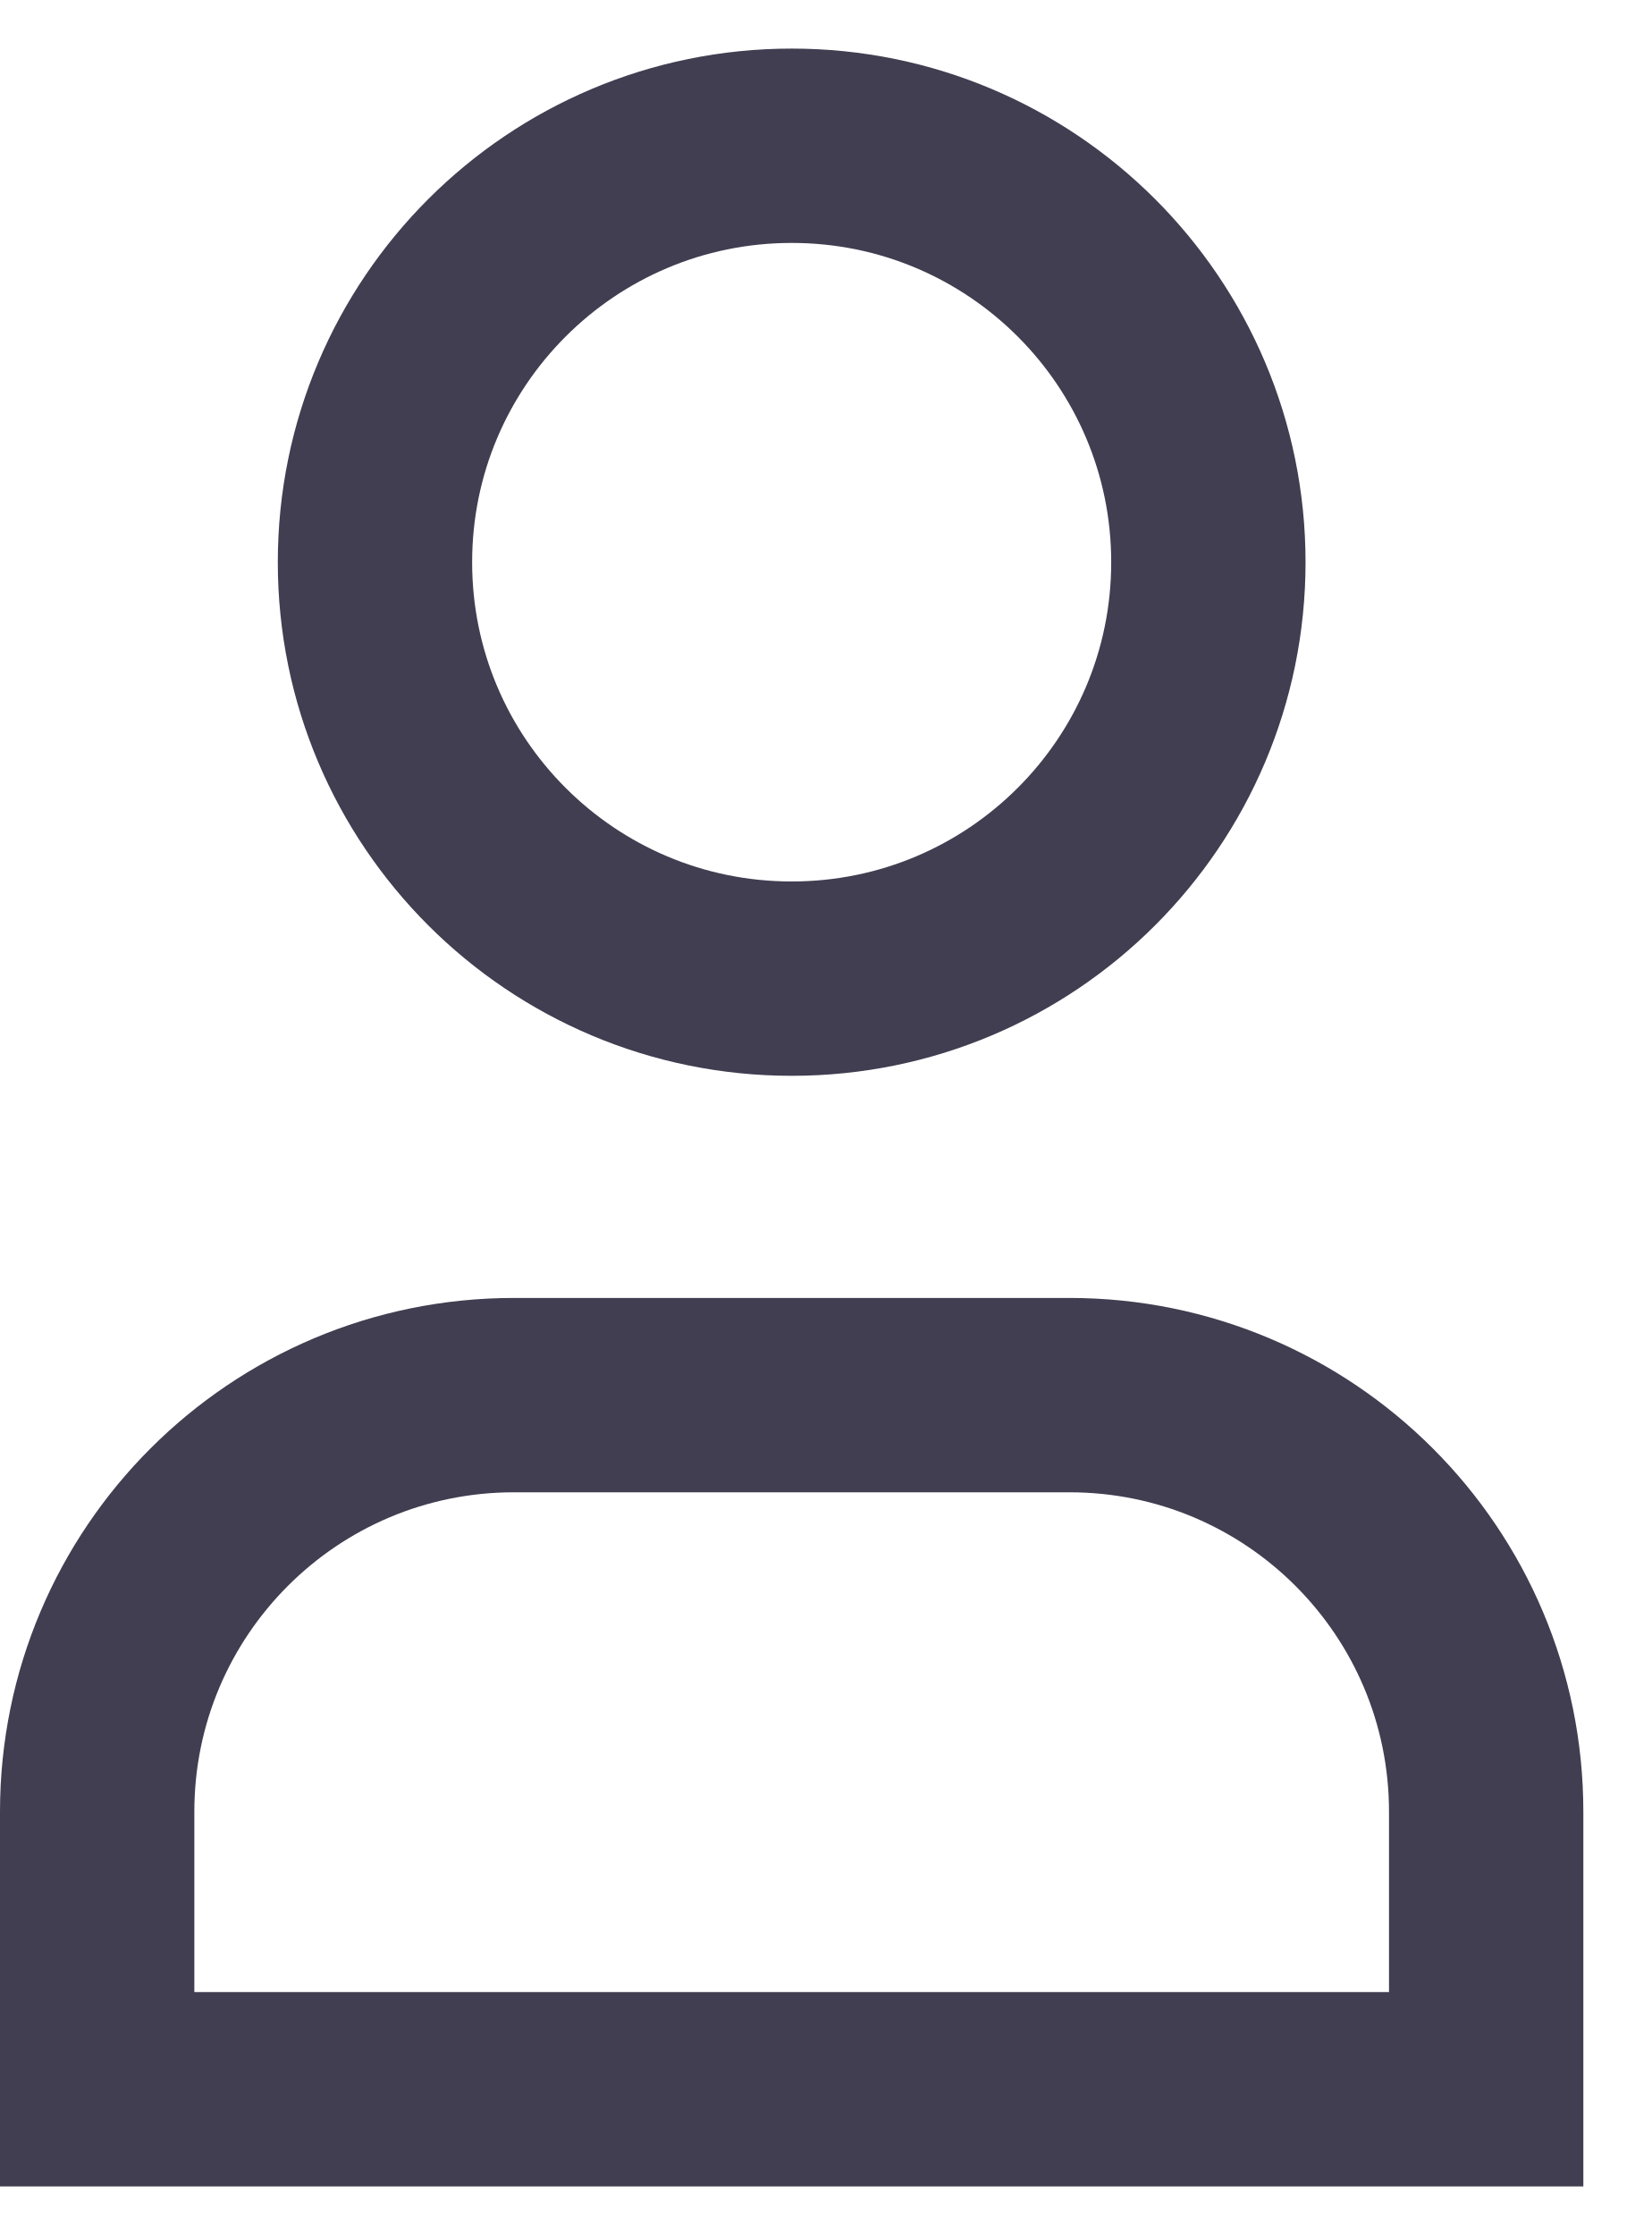
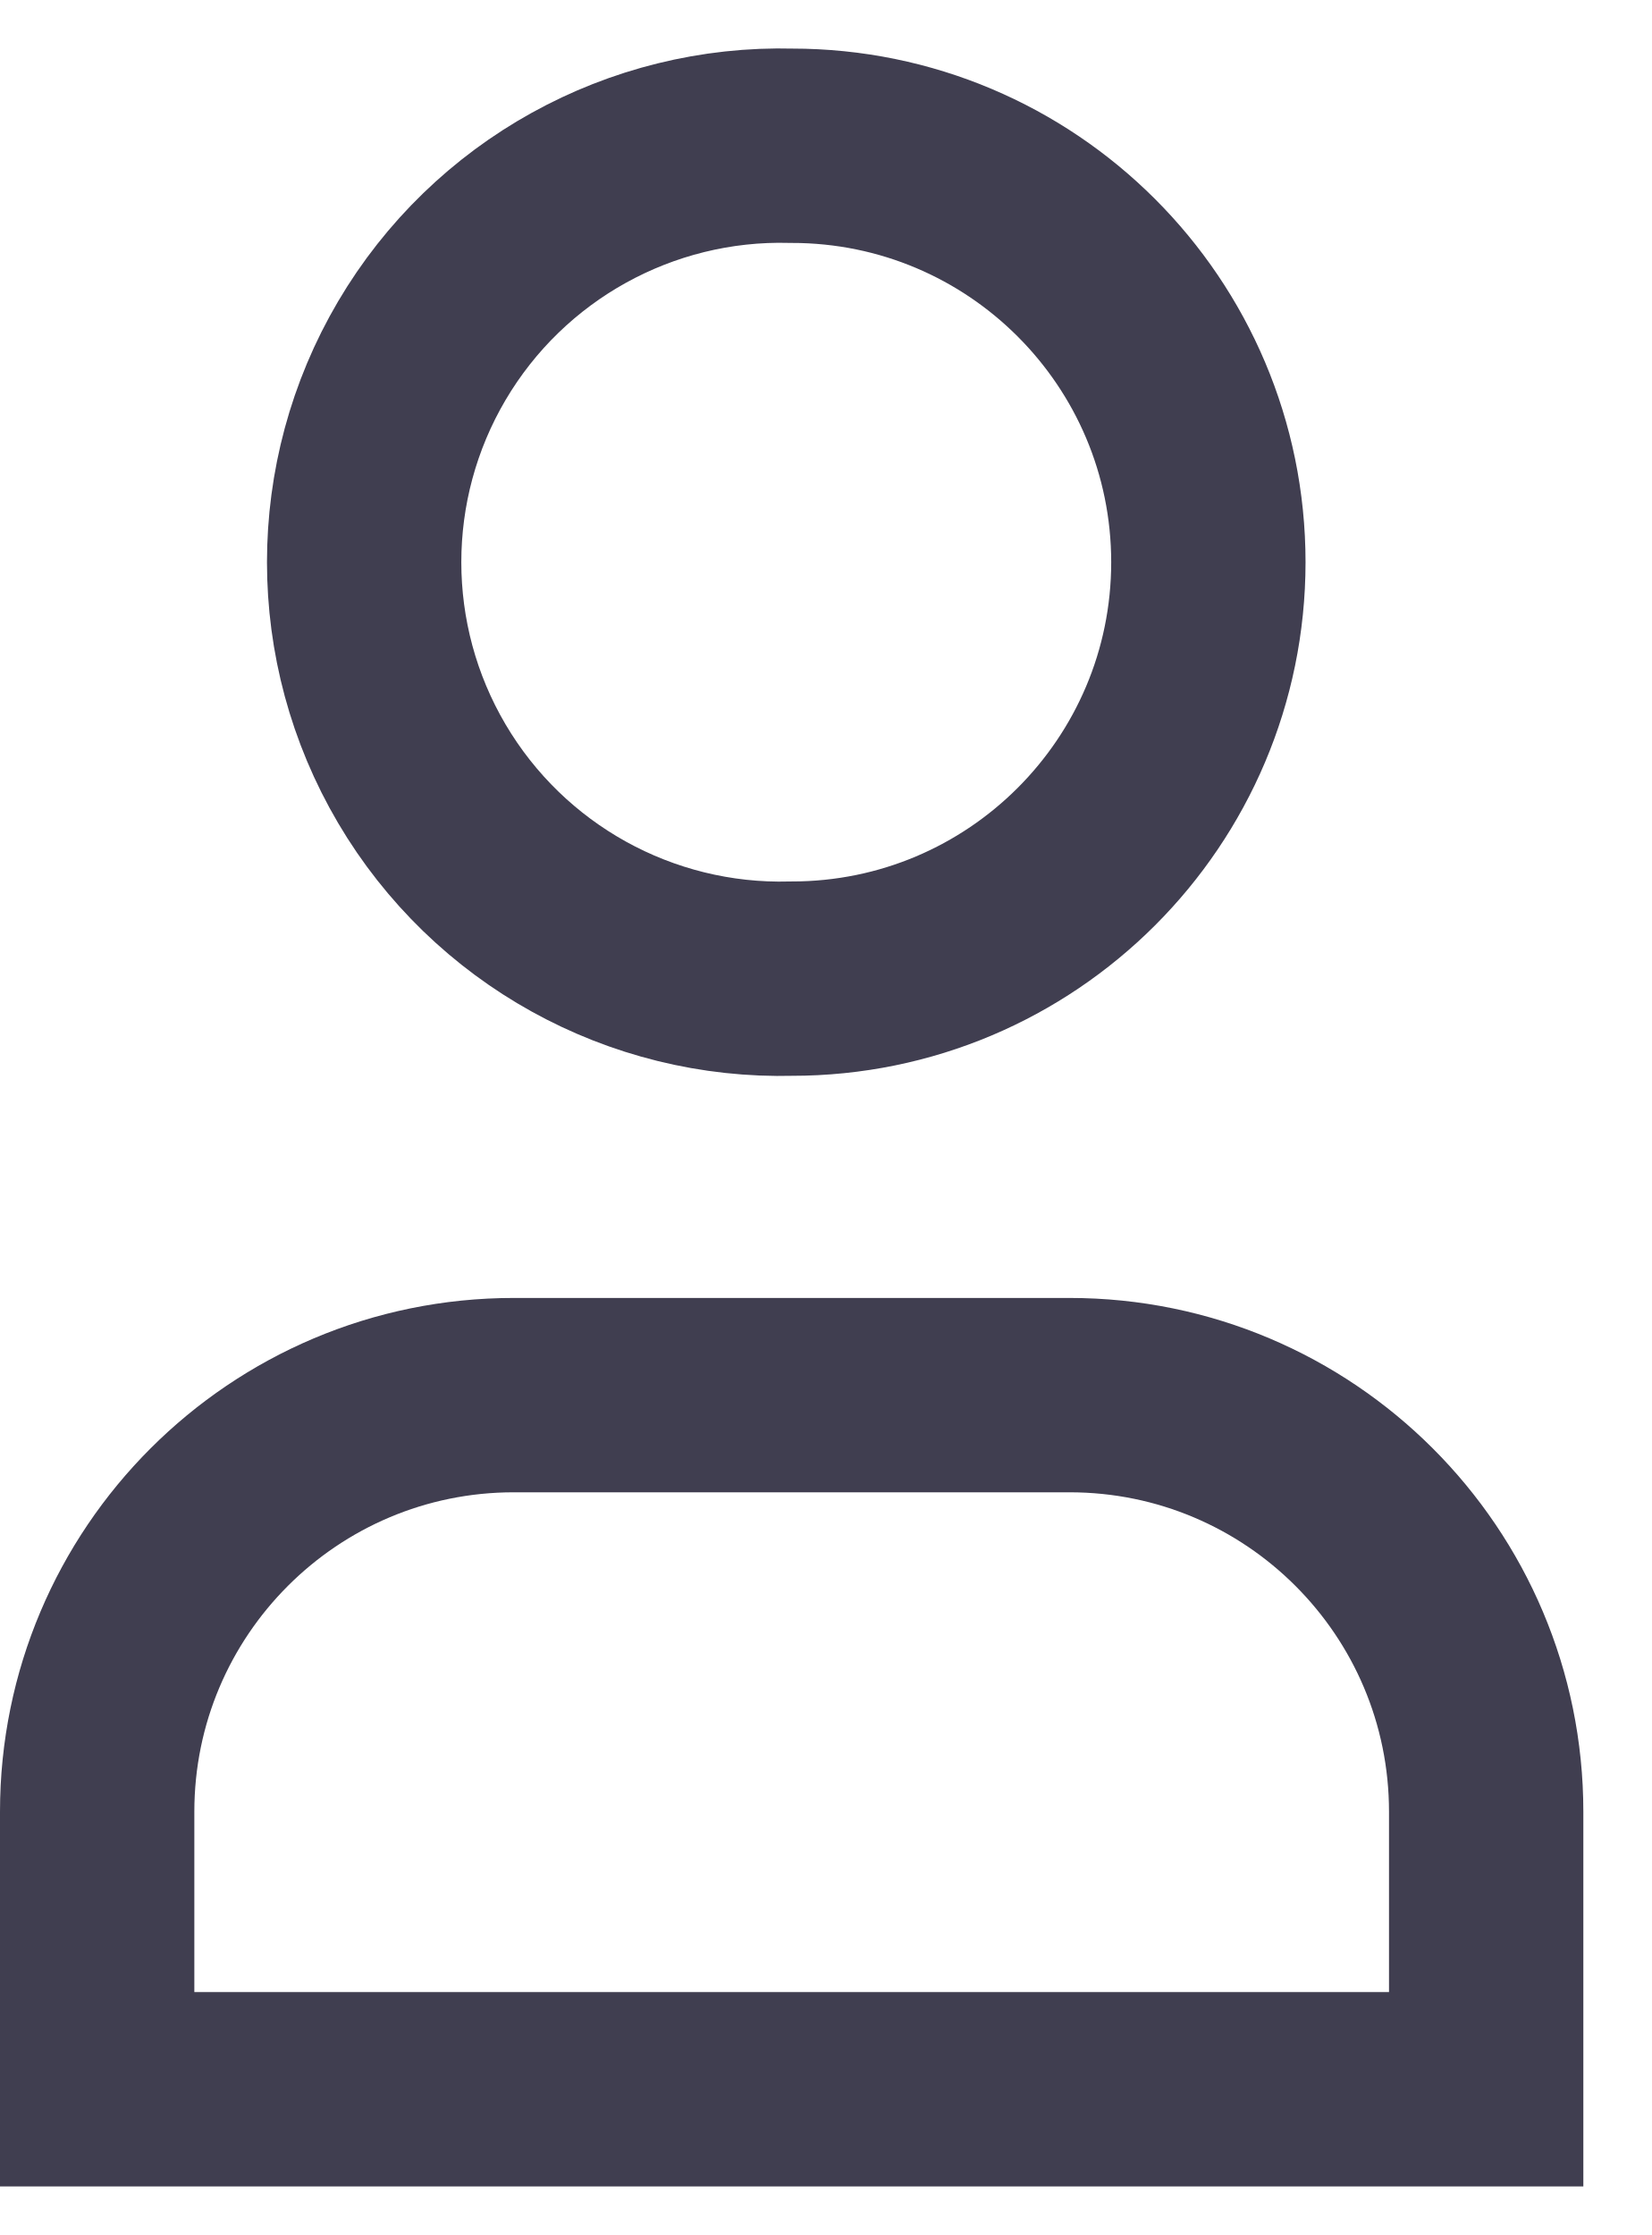
- <svg xmlns="http://www.w3.org/2000/svg" width="17" height="23" viewBox="0 0 17 23" fill="none">
-   <path fill-rule="evenodd" clip-rule="evenodd" d="M12.436 5.786C12.436 8.153 10.516 10.071 8.148 10.071C5.779 10.071 3.859 8.153 3.859 5.786C3.859 3.419 5.779 1.5 8.148 1.5C10.516 1.5 12.436 3.419 12.436 5.786Z" stroke="#403E50" stroke-width="2" stroke-linecap="square" />
-   <path fill-rule="evenodd" clip-rule="evenodd" d="M15.295 21.5H1C1 20.485 1 19.519 1 18.645C1 16.276 2.92 14.357 5.289 14.357H11.007C13.375 14.357 15.295 16.276 15.295 18.645C15.295 19.519 15.295 20.485 15.295 21.5Z" stroke="#403E50" stroke-width="2" stroke-linecap="square" />
+ <svg xmlns="http://www.w3.org/2000/svg" width="17" height="23" fill="none">
+   <path clip-rule="evenodd" d="M12.436 5.786a4.287 4.287 0 0 1-4.288 4.285 4.287 4.287 0 1 1 0-8.571 4.287 4.287 0 0 1 4.288 4.286zM15.295 21.5H1v-2.855a4.288 4.288 0 0 1 4.289-4.288h5.718a4.288 4.288 0 0 1 4.288 4.288V21.5z" stroke="#403E50" stroke-width="2" stroke-linecap="square" />
</svg>
